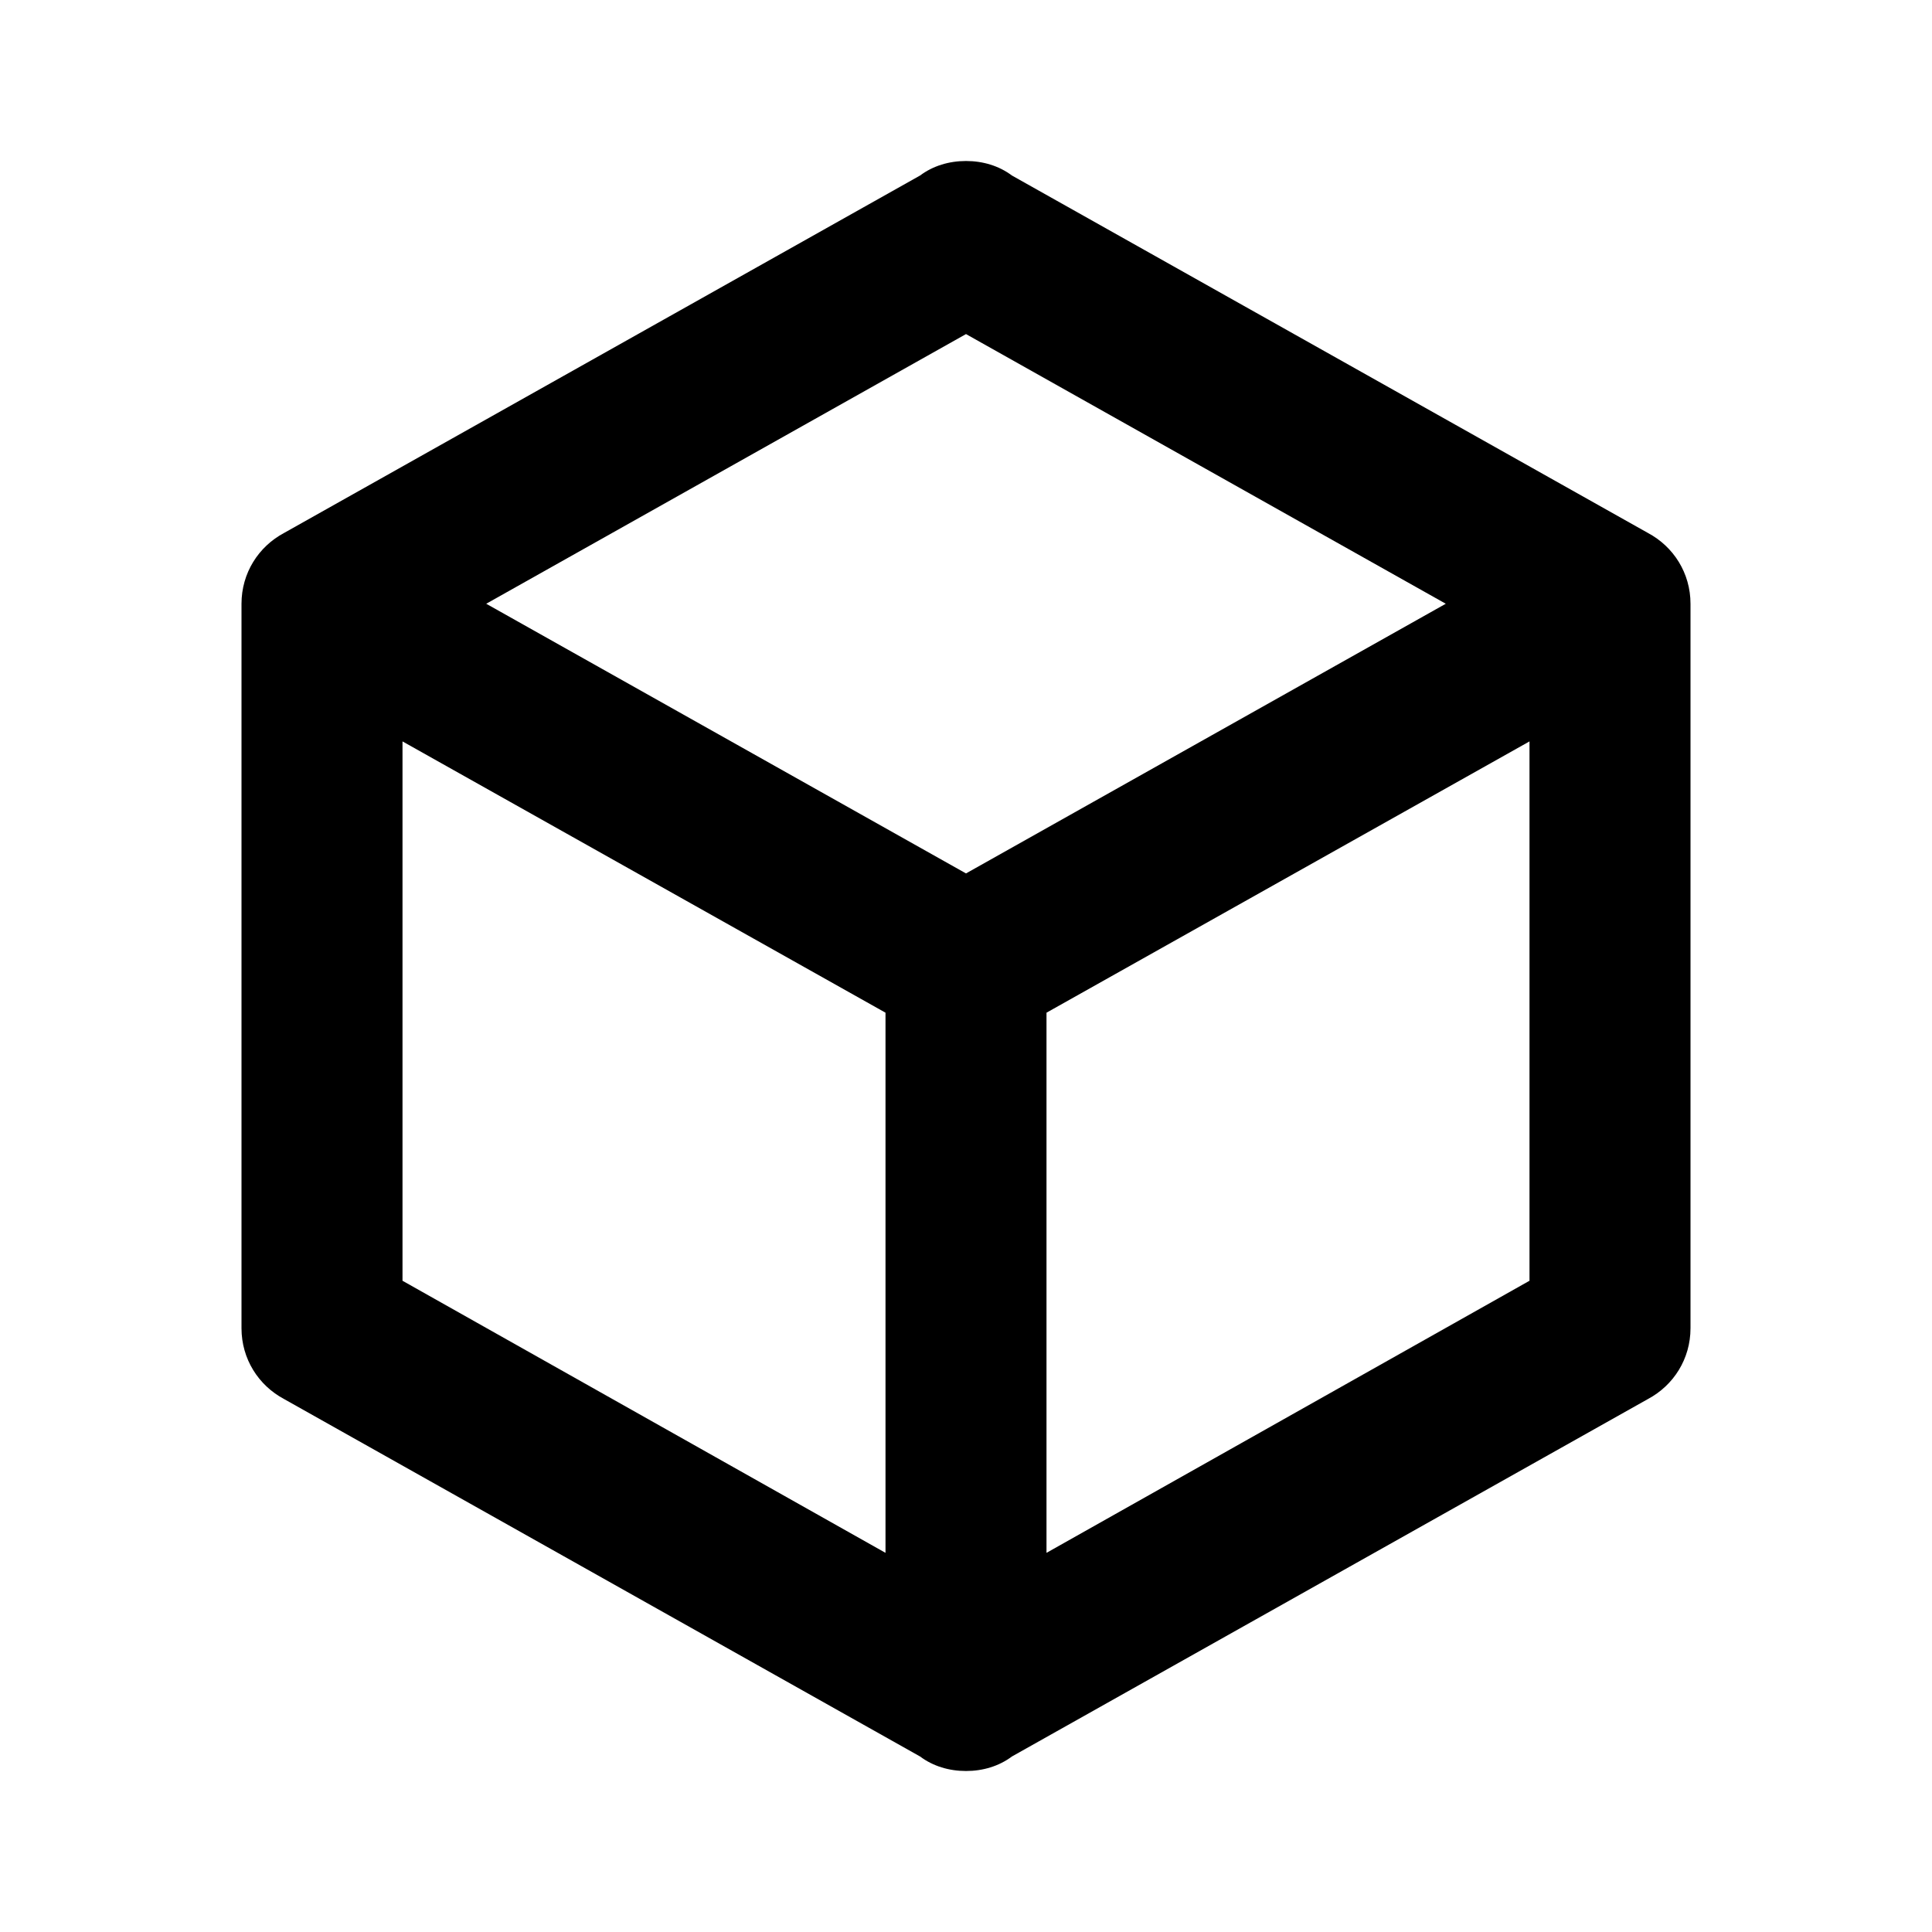
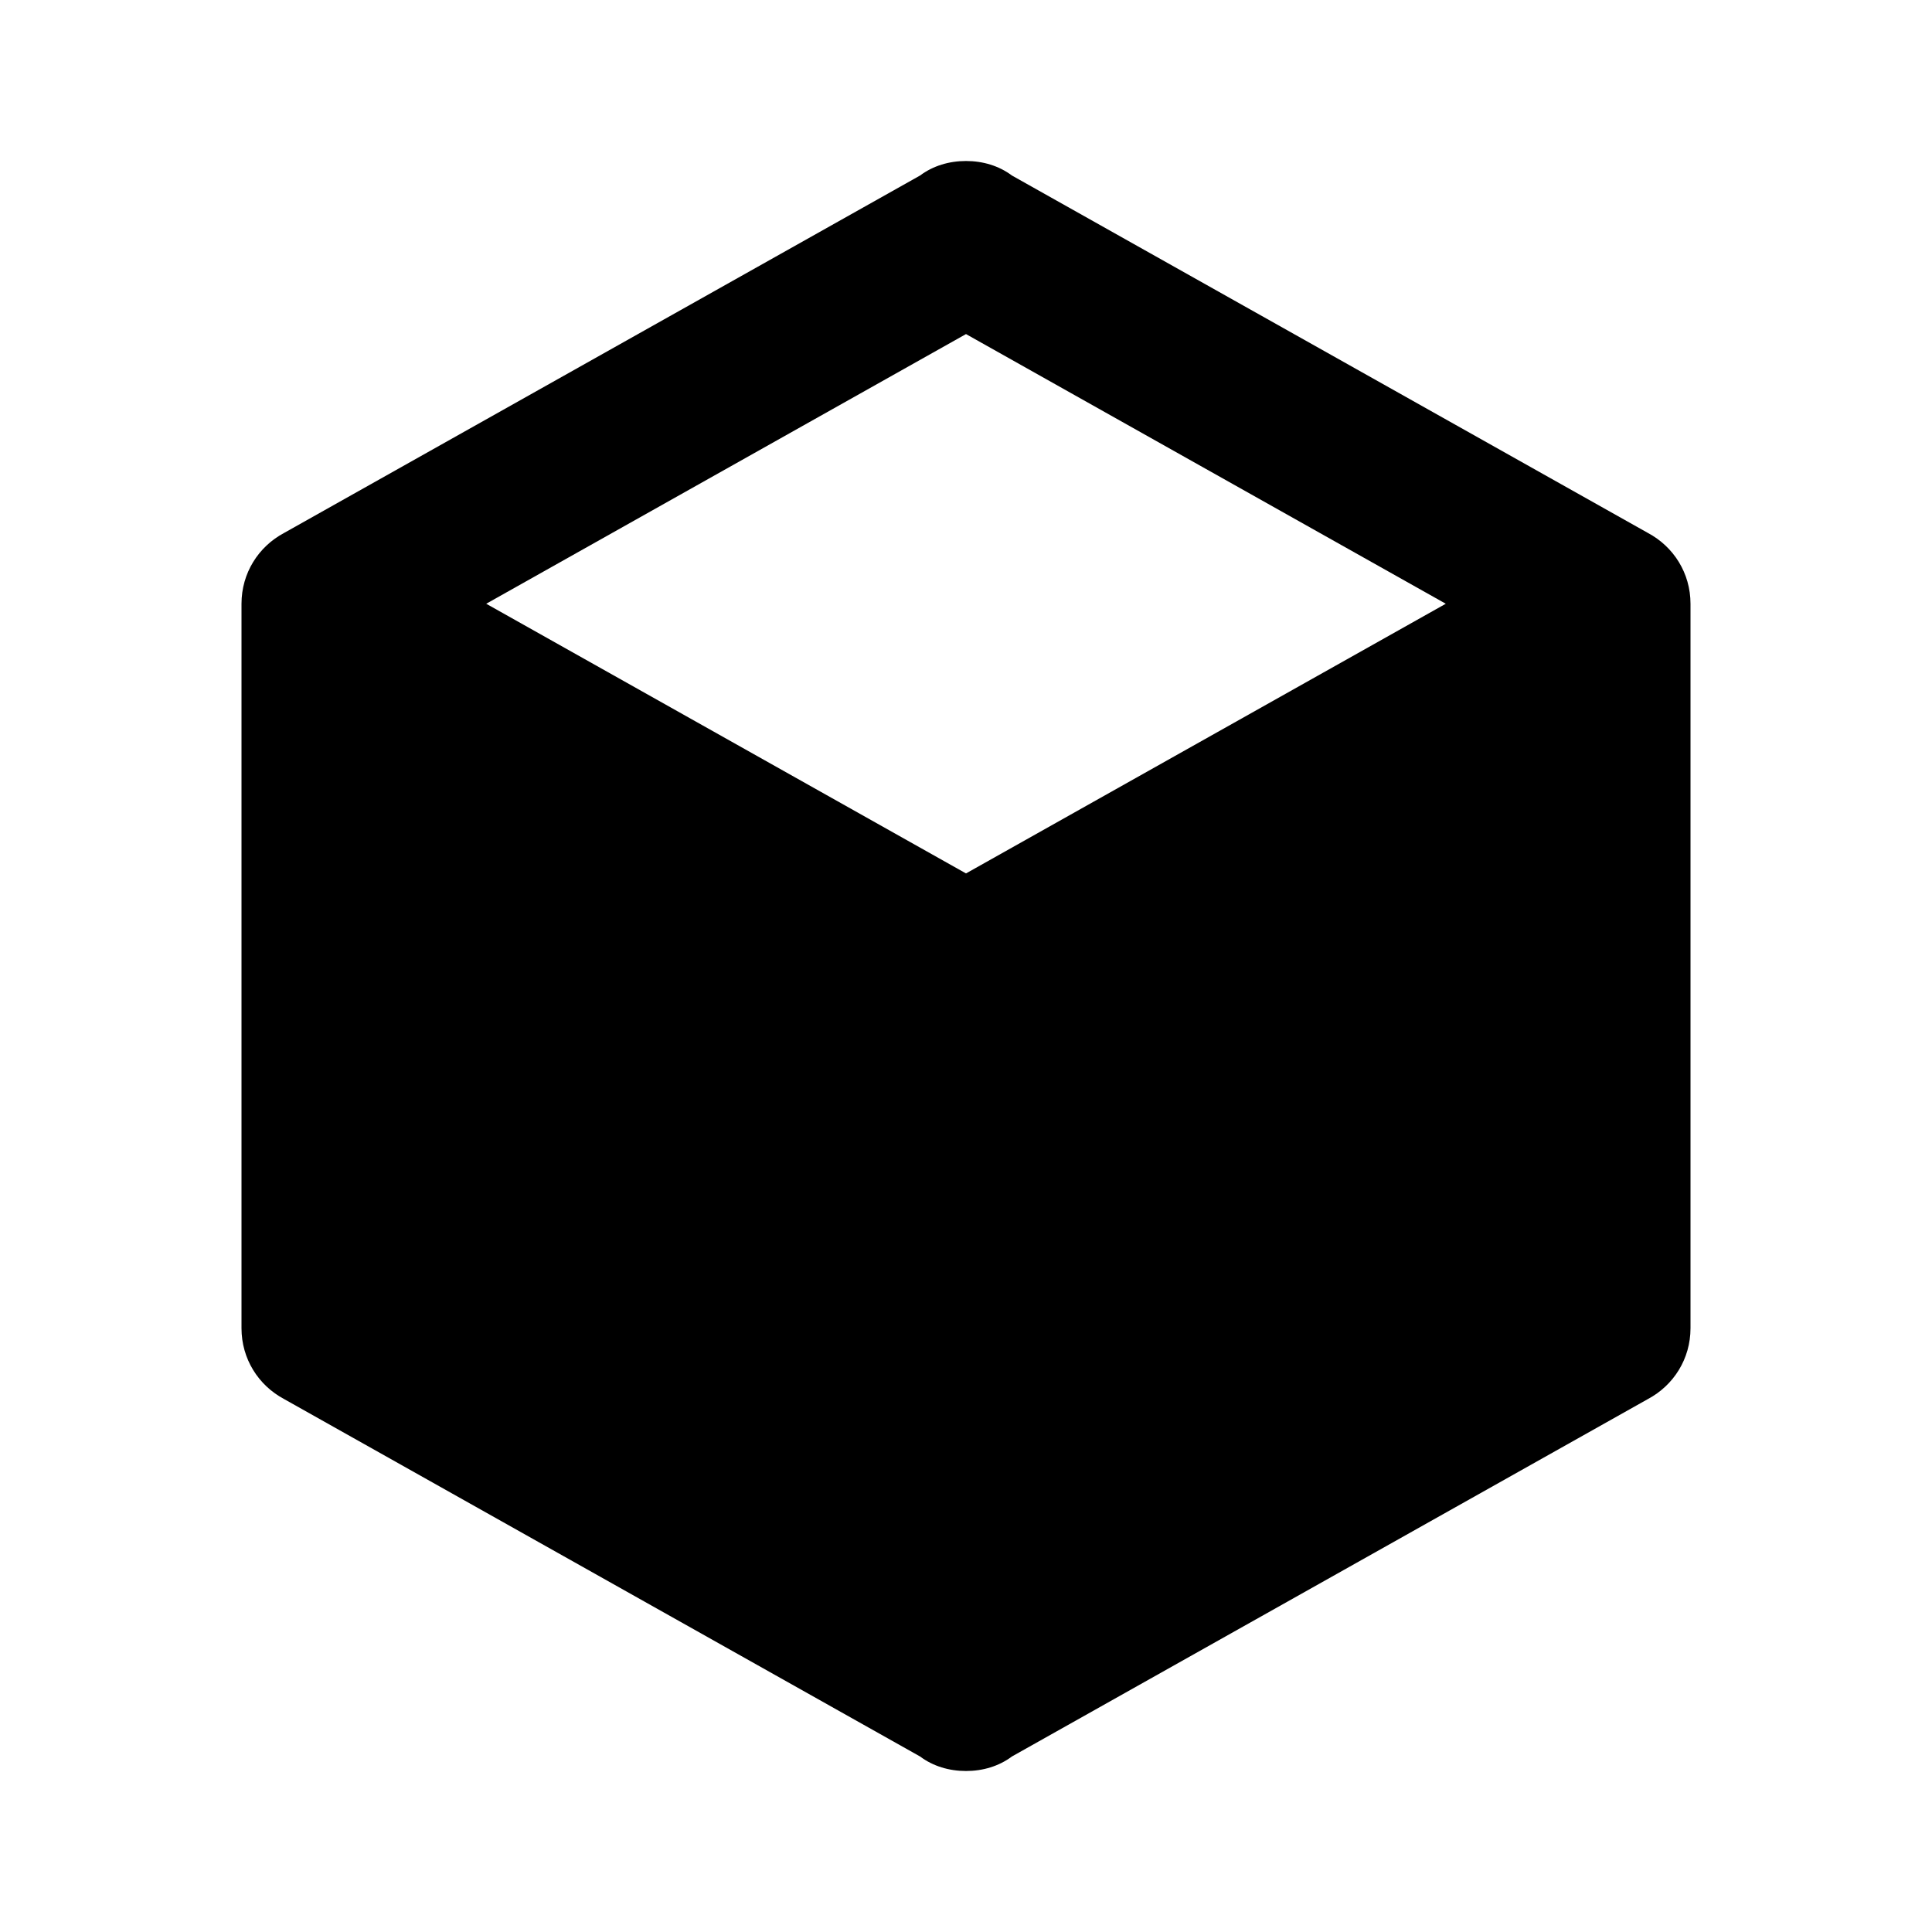
- <svg xmlns="http://www.w3.org/2000/svg" version="1.1" id="mdi-cube-outline" width="24" height="24" viewBox="0 0 24 24">
-   <path d="M21,16.5C21,16.88 20.79,17.21 20.47,17.38L12.57,21.82C12.41,21.94 12.21,22 12,22C11.79,22 11.59,21.94 11.43,21.82L3.53,17.38C3.21,17.21 3,16.88 3,16.5V7.5C3,7.12 3.21,6.79 3.53,6.62L11.43,2.18C11.59,2.06 11.79,2 12,2C12.21,2 12.41,2.06 12.57,2.18L20.47,6.62C20.79,6.79 21,7.12 21,7.5V16.5M12,4.15L6.04,7.5L12,10.85L17.96,7.5L12,4.15M5,15.91L11,19.29V12.58L5,9.21V15.91M19,15.91V9.21L13,12.58V19.29L19,15.91Z" />
+ <svg xmlns="http://www.w3.org/2000/svg" version="1.1" id="mdi-cube" width="24" height="24" viewBox="0 0 24 24">
+   <path d="M21,16.5C21,16.88 20.79,17.21 20.47,17.38L12.57,21.82C12.41,21.94 12.21,22 12,22C11.79,22 11.59,21.94 11.43,21.82L3.53,17.38C3.21,17.21 3,16.88 3,16.5V7.5C3,7.12 3.21,6.79 3.53,6.62L11.43,2.18C11.59,2.06 11.79,2 12,2C12.21,2 12.41,2.06 12.57,2.18L20.47,6.62C20.79,6.79 21,7.12 21,7.5V16.5M12,4.15L6.04,7.5L12,10.85L17.96,7.5L12,4.15Z" />
</svg>
